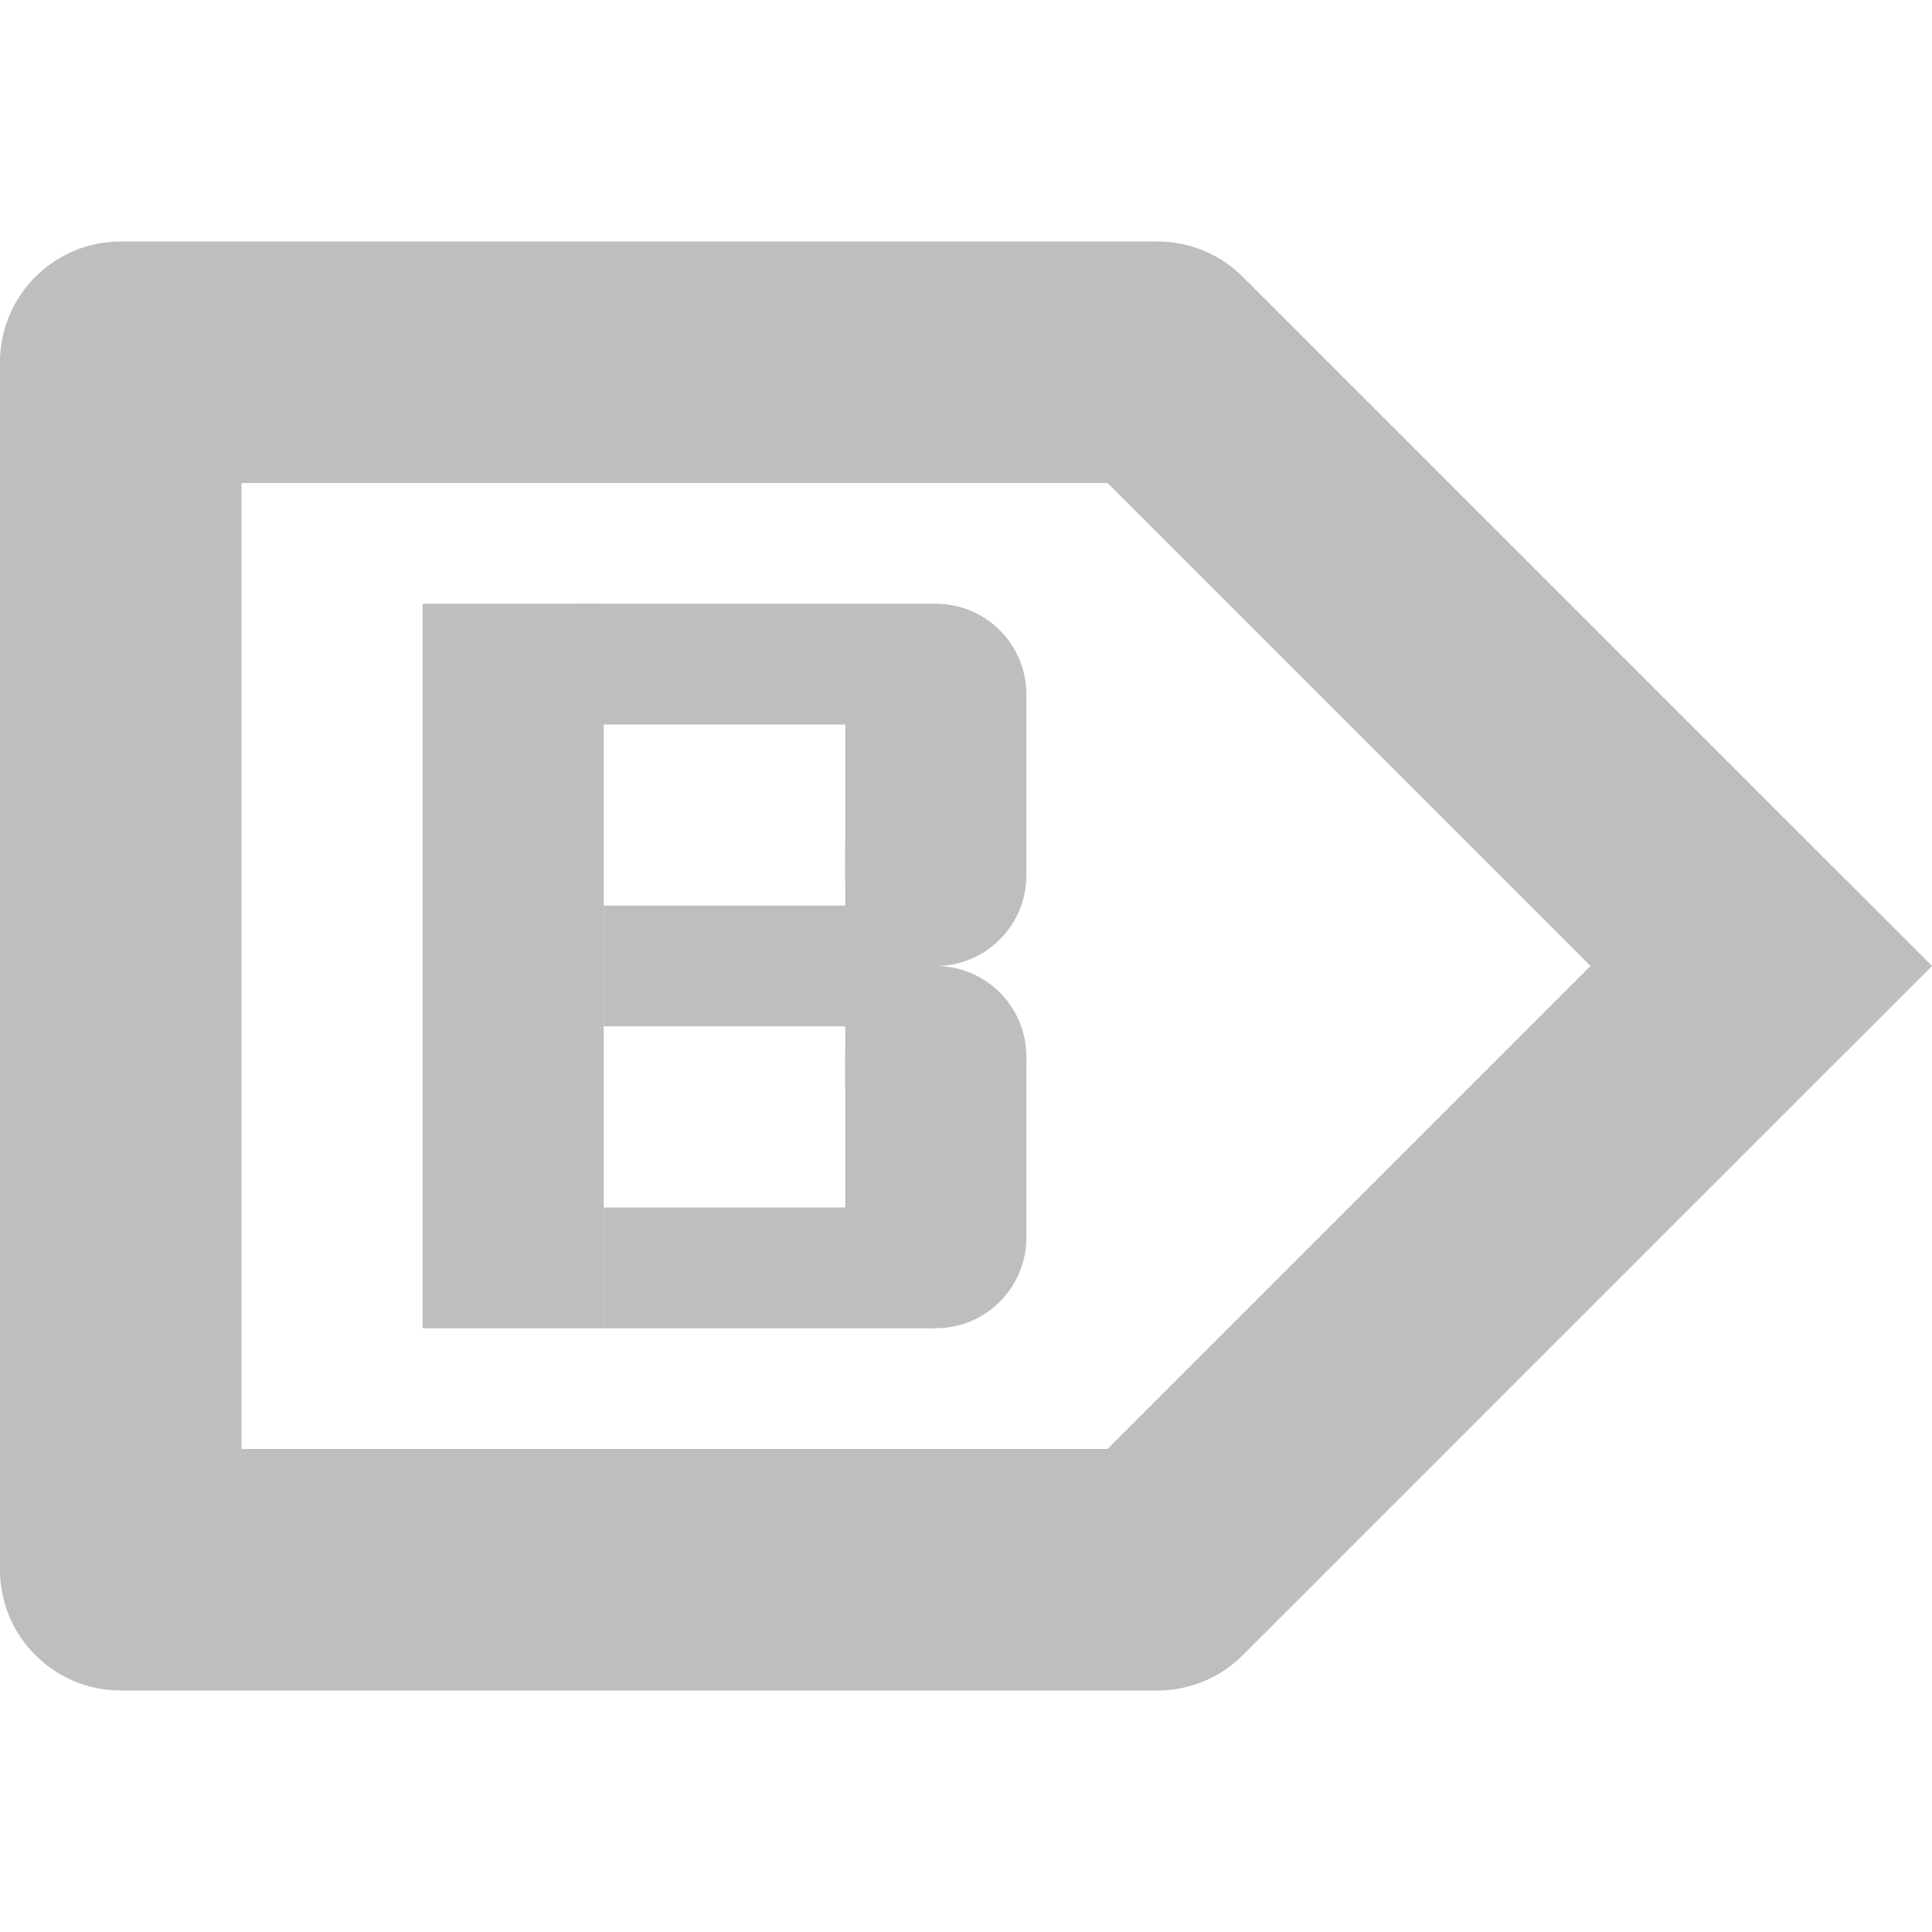
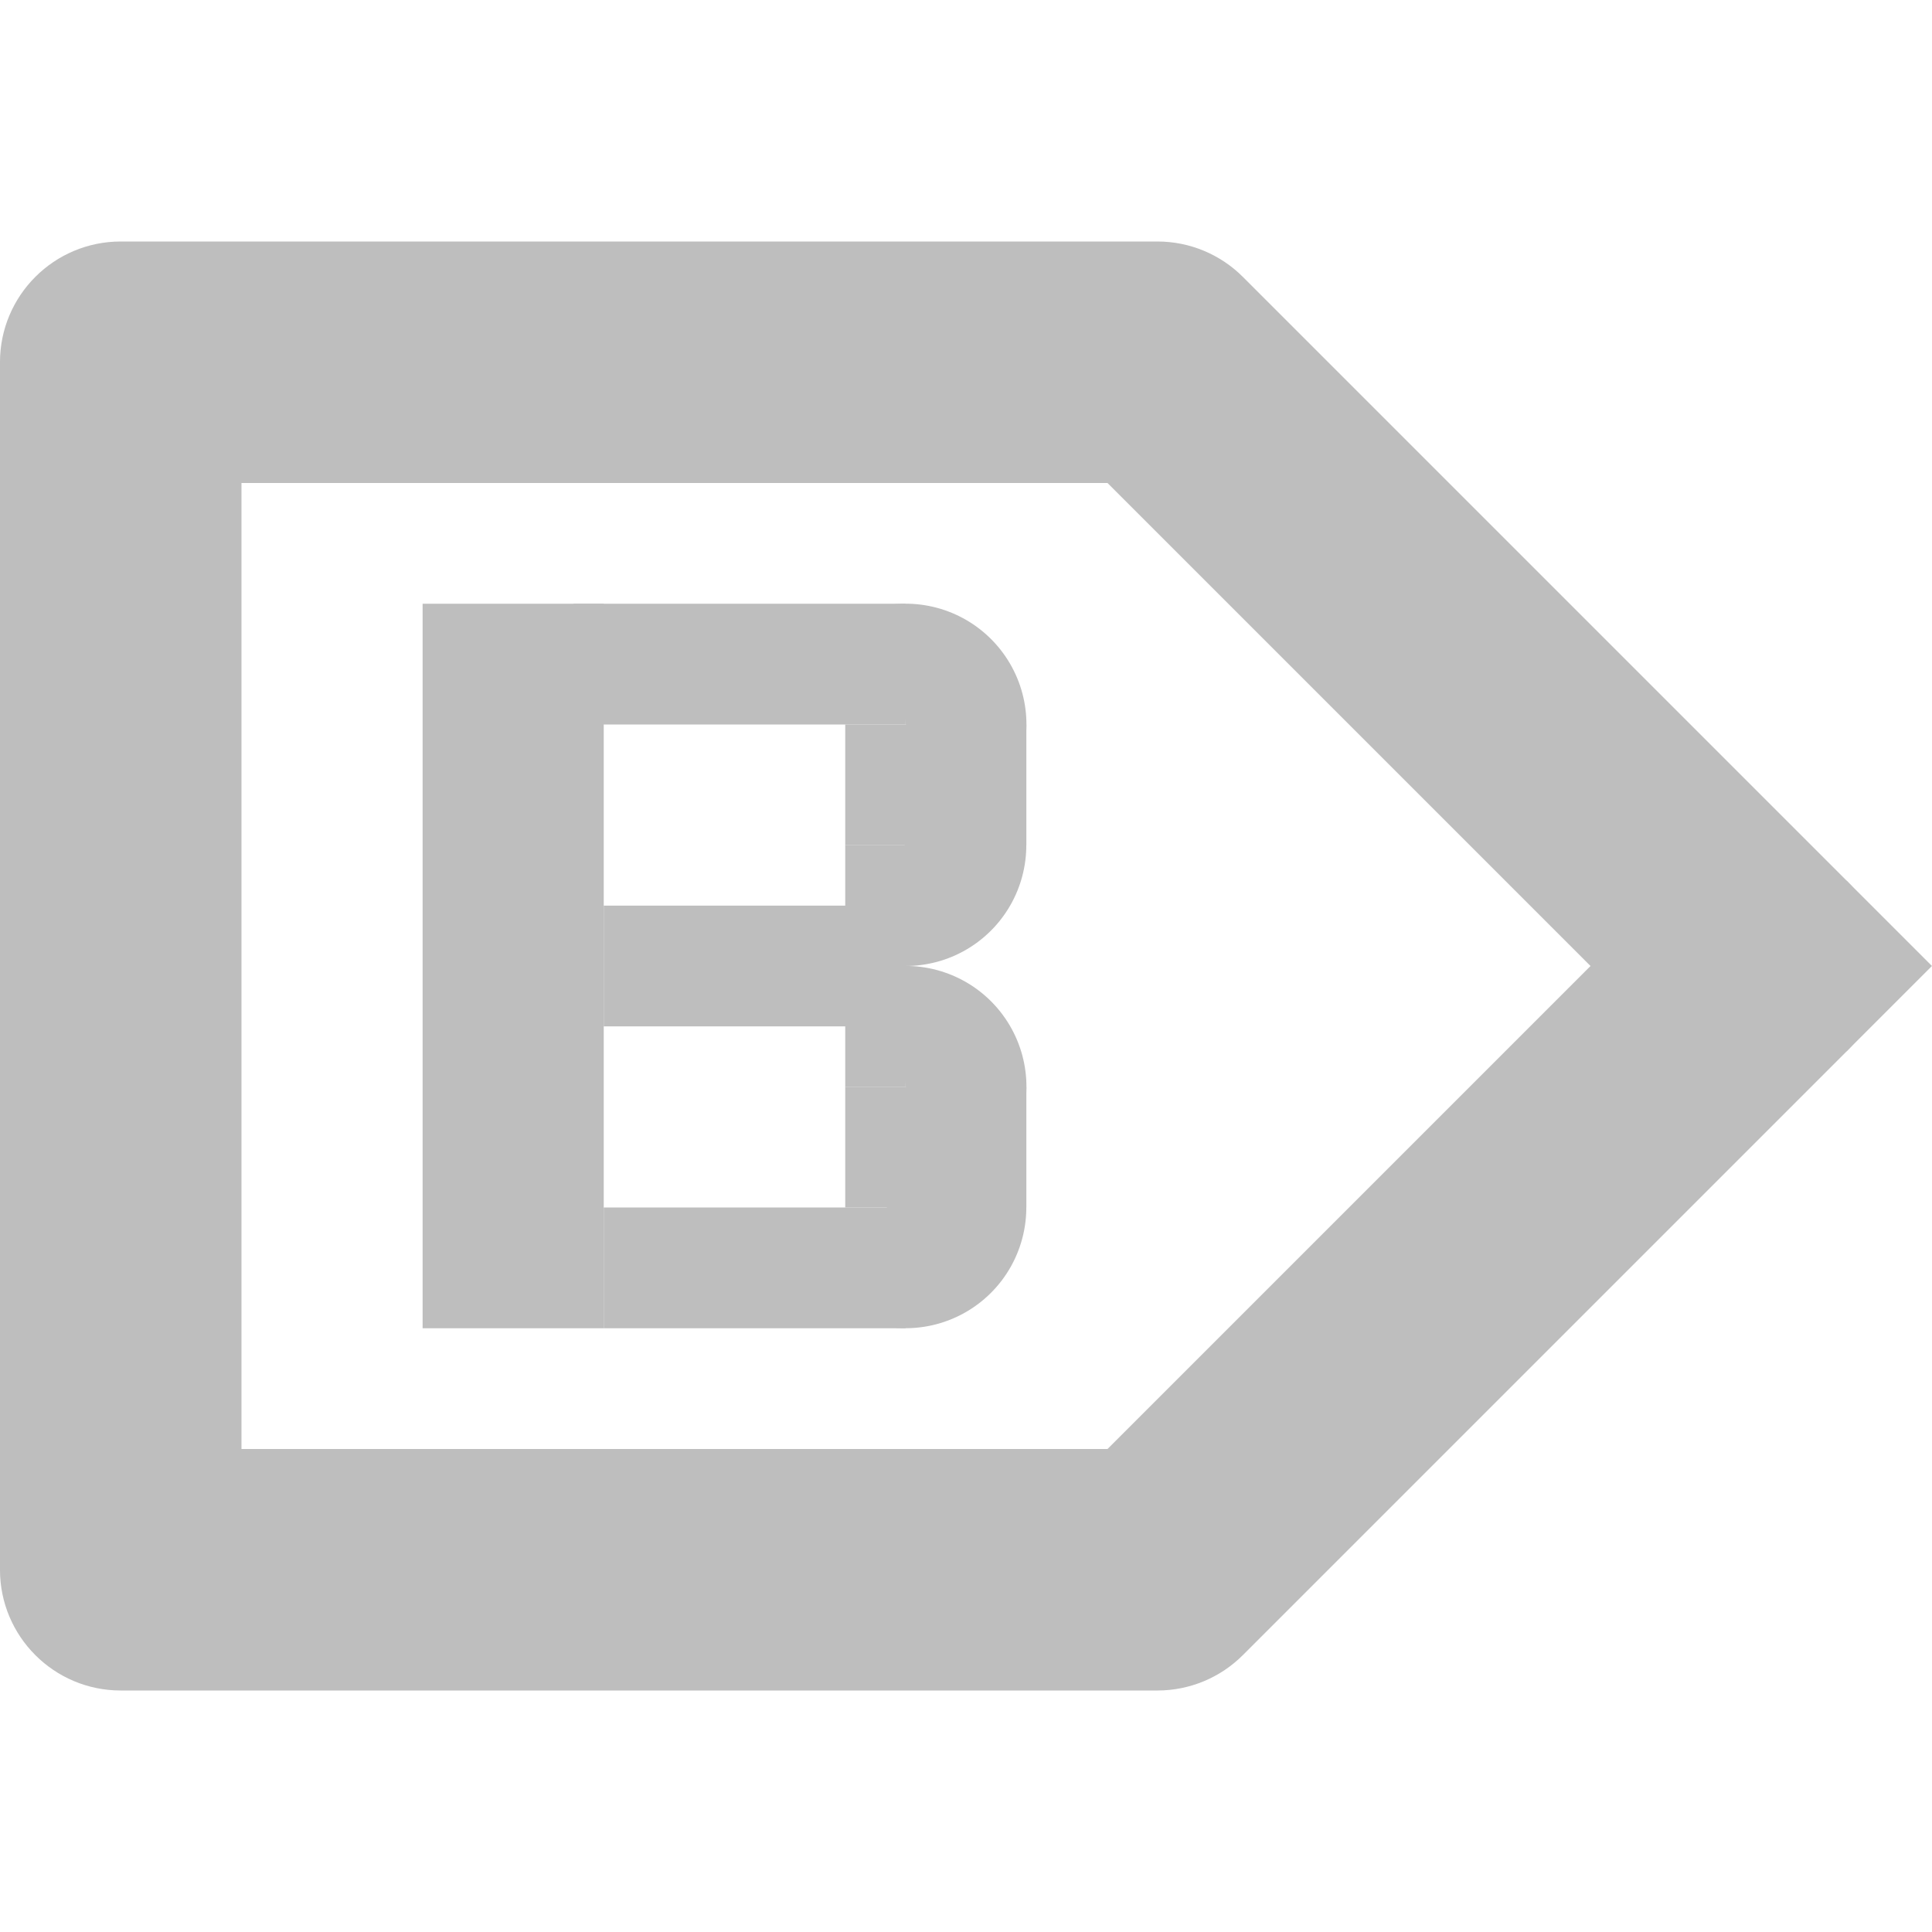
<svg xmlns="http://www.w3.org/2000/svg" enable-background="new" height="16" id="svg7384" version="1.1" width="16">
  <defs id="defs7386" />
-   <g id="layer9" style="display:none" transform="translate(-519.5002,-742)" />
-   <g id="layer10" style="display:none" transform="translate(-519.5002,-742)" />
-   <g id="layer11" style="display:none" transform="translate(-519.5002,-742)" />
-   <g id="layer13" style="display:none" transform="translate(-519.5002,-742)" />
-   <g id="layer14" style="display:none" transform="translate(-519.5002,-742)" />
-   <g id="layer15" style="display:none" transform="translate(-519.5002,-742)" />
-   <g id="g71291" style="display:none" transform="translate(-519.5002,-742)" />
-   <g id="g4953" style="display:none" transform="translate(-519.5002,-742)" />
-   <g id="layer12" style="display:inline" transform="translate(-519.5002,-742)">
-     <path d="m 907.986,151.674 h 1 v 1 h -1 z" id="rect5224" style="vector-effect:none;fill:#bebebe;fill-opacity:1;stroke:none;stroke-width:2;stroke-linecap:round;stroke-linejoin:round;stroke-miterlimit:10;stroke-dasharray:none;stroke-dashoffset:0;stroke-opacity:1" transform="rotate(45)" />
-     <path d="M 520.5 744 A 1 1 0 0 0 519.5 745 L 519.5 755 A 1 1 0 0 0 520.5 756 L 529.086 756 A 1 1 0 0 0 529.793 755.707 L 534.793 750.707 A 1 1 0 0 0 534.793 749.293 L 529.793 744.293 A 1 1 0 0 0 529.086 744 L 520.5 744 z M 521.5 746 L 528.672 746 L 532.672 750 L 528.672 754 L 521.5 754 L 521.5 746 z " id="path413" style="color:#000000;font-style:normal;font-variant:normal;font-weight:normal;font-stretch:normal;font-size:medium;line-height:normal;font-family:sans-serif;font-variant-ligatures:normal;font-variant-position:normal;font-variant-caps:normal;font-variant-numeric:normal;font-variant-alternates:normal;font-variant-east-asian:normal;font-feature-settings:normal;font-variation-settings:normal;text-indent:0;text-align:start;text-decoration:none;text-decoration-line:none;text-decoration-style:solid;text-decoration-color:#000000;letter-spacing:normal;word-spacing:normal;text-transform:none;writing-mode:lr-tb;direction:ltr;text-orientation:mixed;dominant-baseline:auto;baseline-shift:baseline;text-anchor:start;white-space:normal;shape-padding:0;shape-margin:0;inline-size:0;clip-rule:nonzero;display:inline;overflow:visible;visibility:visible;isolation:auto;mix-blend-mode:normal;color-interpolation:sRGB;color-interpolation-filters:linearRGB;solid-color:#000000;solid-opacity:1;vector-effect:none;fill:#bebebe;fill-opacity:1;fill-rule:nonzero;stroke:none;stroke-width:2;stroke-linecap:round;stroke-linejoin:round;stroke-miterlimit:10;stroke-dasharray:none;stroke-dashoffset:0;stroke-opacity:1;color-rendering:auto;image-rendering:auto;shape-rendering:auto;text-rendering:auto;enable-background:accumulate;stop-color:#000000;stop-opacity:1;opacity:1" />
-     <path d="m 528,747.75 a 0.75,0.75 0 0 1 -0.75,0.75 0.75,0.75 0 0 1 -0.75,-0.75 0.75,0.75 0 0 1 0.75,-0.75 0.75,0.75 0 0 1 0.75,0.75" id="path5322" style="vector-effect:none;fill:#bebebe;fill-opacity:1;stroke:none;stroke-width:1.5;stroke-linecap:square;stroke-linejoin:round;stroke-miterlimit:3;stroke-dasharray:none;stroke-dashoffset:0;stroke-opacity:1" />
-     <path d="m 523,747 h 1.5 v 6 h -1.5 z" id="rect5348" style="vector-effect:none;fill:#bebebe;fill-opacity:1;stroke:none;stroke-width:1.5;stroke-linecap:round;stroke-linejoin:round;stroke-miterlimit:3;stroke-dasharray:none;stroke-dashoffset:0;stroke-opacity:1" />
-     <path d="m 524.25,747 h 3 v 1 h -3 z" id="rect5350" style="vector-effect:none;fill:#bebebe;fill-opacity:1;stroke:none;stroke-width:1.5;stroke-linecap:round;stroke-linejoin:round;stroke-miterlimit:3;stroke-dasharray:none;stroke-dashoffset:0;stroke-opacity:1" />
-     <path d="m 524.5,752 h 2.75 v 1 h -2.75 z" id="rect5352" style="vector-effect:none;fill:#bebebe;fill-opacity:1;stroke:none;stroke-width:1.5;stroke-linecap:round;stroke-linejoin:round;stroke-miterlimit:3;stroke-dasharray:none;stroke-dashoffset:0;stroke-opacity:1" />
-     <path d="m 524.5,749.5 h 2.75 v 1 h -2.75 z" id="rect5356" style="vector-effect:none;fill:#bebebe;fill-opacity:1;stroke:none;stroke-width:1.5;stroke-linecap:round;stroke-linejoin:round;stroke-miterlimit:3;stroke-dasharray:none;stroke-dashoffset:0;stroke-opacity:1" />
-     <path d="m 526.5,747.75 h 1.5 v 1.5 h -1.5 z" id="rect5358" style="vector-effect:none;fill:#bebebe;fill-opacity:1;stroke:none;stroke-width:1.5;stroke-linecap:round;stroke-linejoin:round;stroke-miterlimit:3;stroke-dasharray:none;stroke-dashoffset:0;stroke-opacity:1" />
-     <path d="m 526.5,750.75 h 1.5 v 1.5 h -1.5 z" id="rect5383" style="vector-effect:none;fill:#bebebe;fill-opacity:1;stroke:none;stroke-width:1.5;stroke-linecap:round;stroke-linejoin:round;stroke-miterlimit:3;stroke-dasharray:none;stroke-dashoffset:0;stroke-opacity:1" />
-     <path d="m 528,752.25 a 0.75,0.75 0 0 1 -0.75,0.75 0.75,0.75 0 0 1 -0.75,-0.75 0.75,0.75 0 0 1 0.75,-0.75 0.75,0.75 0 0 1 0.75,0.75" id="ellipse5385" style="vector-effect:none;fill:#bebebe;fill-opacity:1;stroke:none;stroke-width:1.5;stroke-linecap:square;stroke-linejoin:round;stroke-miterlimit:3;stroke-dasharray:none;stroke-dashoffset:0;stroke-opacity:1" />
-     <path d="m 528,750.75 a 0.75,0.75 0 0 1 -0.75,0.75 0.75,0.75 0 0 1 -0.75,-0.75 0.75,0.75 0 0 1 0.75,-0.75 0.75,0.75 0 0 1 0.75,0.75" id="ellipse5387" style="vector-effect:none;fill:#bebebe;fill-opacity:1;stroke:none;stroke-width:1.5;stroke-linecap:square;stroke-linejoin:round;stroke-miterlimit:3;stroke-dasharray:none;stroke-dashoffset:0;stroke-opacity:1" />
-     <path d="m 528,749.25 a 0.75,0.75 0 0 1 -0.75,0.75 0.75,0.75 0 0 1 -0.75,-0.75 0.75,0.75 0 0 1 0.75,-0.75 0.75,0.75 0 0 1 0.75,0.75" id="ellipse5389" style="vector-effect:none;fill:#bebebe;fill-opacity:1;stroke:none;stroke-width:1.5;stroke-linecap:square;stroke-linejoin:round;stroke-miterlimit:3;stroke-dasharray:none;stroke-dashoffset:0;stroke-opacity:1" />
-     <path d="m 526.5,749 h 0.75 v 2 h -0.75 z" id="rect5391" style="vector-effect:none;fill:#bebebe;fill-opacity:1;stroke:none;stroke-width:1.5;stroke-linecap:round;stroke-linejoin:round;stroke-miterlimit:3;stroke-dasharray:none;stroke-dashoffset:0;stroke-opacity:1" />
+   <g id="layer9" style="display:none" transform="translate(-520.0002,-742)" />
+   <g id="layer10" style="display:none" transform="translate(-520.0002,-742)" />
+   <g id="layer11" style="display:none" transform="translate(-520.0002,-742)" />
+   <g id="layer13" style="display:none" transform="translate(-520.0002,-742)" />
+   <g id="layer14" style="display:none" transform="translate(-520.0002,-742)" />
+   <g id="layer15" style="display:none" transform="translate(-520.0002,-742)" />
+   <g id="g71291" style="display:none" transform="translate(-520.0002,-742)" />
+   <g id="g4953" style="display:none" transform="translate(-520.0002,-742)" />
+   <g id="layer12" style="display:inline" transform="translate(-520.0002,-742)">
+     <path d="m 908.339,151.321 h 1 v 1 h -1 z" id="rect5224" style="vector-effect:none;fill:#bebebe;fill-opacity:1;stroke:none;stroke-width:2;stroke-linecap:round;stroke-linejoin:round;stroke-miterlimit:10;stroke-dasharray:none;stroke-dashoffset:0;stroke-opacity:1" transform="rotate(45)" />
+     <path d="M 521 744 A 1 1 0 0 0 520 745 L 520 755 A 1 1 0 0 0 521 756 L 529.586 756 A 1 1 0 0 0 530.293 755.707 L 535.293 750.707 A 1 1 0 0 0 535.293 749.293 L 530.293 744.293 A 1 1 0 0 0 529.586 744 L 521 744 z M 522 746 L 529.172 746 L 533.172 750 L 529.172 754 L 522 754 L 522 746 z " id="path429" style="color:#000000;font-style:normal;font-variant:normal;font-weight:normal;font-stretch:normal;font-size:medium;line-height:normal;font-family:sans-serif;font-variant-ligatures:normal;font-variant-position:normal;font-variant-caps:normal;font-variant-numeric:normal;font-variant-alternates:normal;font-variant-east-asian:normal;font-feature-settings:normal;font-variation-settings:normal;text-indent:0;text-align:start;text-decoration:none;text-decoration-line:none;text-decoration-style:solid;text-decoration-color:#000000;letter-spacing:normal;word-spacing:normal;text-transform:none;writing-mode:lr-tb;direction:ltr;text-orientation:mixed;dominant-baseline:auto;baseline-shift:baseline;text-anchor:start;white-space:normal;shape-padding:0;shape-margin:0;inline-size:0;clip-rule:nonzero;display:inline;overflow:visible;visibility:visible;isolation:auto;mix-blend-mode:normal;color-interpolation:sRGB;color-interpolation-filters:linearRGB;solid-color:#000000;solid-opacity:1;vector-effect:none;fill:#bebebe;fill-opacity:1;fill-rule:nonzero;stroke:none;stroke-width:2;stroke-linecap:round;stroke-linejoin:round;stroke-miterlimit:10;stroke-dasharray:none;stroke-dashoffset:0;stroke-opacity:1;color-rendering:auto;image-rendering:auto;shape-rendering:auto;text-rendering:auto;enable-background:accumulate;stop-color:#000000;stop-opacity:1;opacity:1" />
+     <path d="m 527.387,747.006 a 1,1 0 0 1 0.939,0.429 1,1 0 0 1 0.06,1.03 L 527.5,748 Z" id="path5322" style="vector-effect:none;fill:#bebebe;fill-opacity:1;stroke:none;stroke-width:1.5;stroke-linecap:square;stroke-linejoin:round;stroke-miterlimit:3;stroke-dasharray:none;stroke-dashoffset:0;stroke-opacity:1" />
+     <path d="m 523.5,747 h 1.5 v 6 h -1.5 z" id="rect5348" style="vector-effect:none;fill:#bebebe;fill-opacity:1;stroke:none;stroke-width:1.5;stroke-linecap:round;stroke-linejoin:round;stroke-miterlimit:3;stroke-dasharray:none;stroke-dashoffset:0;stroke-opacity:1" />
+     <path d="m 524.75,747 h 2.75 v 1 h -2.75 z" id="rect5350" style="vector-effect:none;fill:#bebebe;fill-opacity:1;stroke:none;stroke-width:1.5;stroke-linecap:round;stroke-linejoin:round;stroke-miterlimit:3;stroke-dasharray:none;stroke-dashoffset:0;stroke-opacity:1" />
+     <path d="m 525,752 h 2.5 v 1 h -2.5 z" id="rect5352" style="vector-effect:none;fill:#bebebe;fill-opacity:1;stroke:none;stroke-width:1.5;stroke-linecap:round;stroke-linejoin:round;stroke-miterlimit:3;stroke-dasharray:none;stroke-dashoffset:0;stroke-opacity:1" />
+     <path d="m 525,749.5 h 2.5 v 1 h -2.5 z" id="rect5356" style="vector-effect:none;fill:#bebebe;fill-opacity:1;stroke:none;stroke-width:1.5;stroke-linecap:round;stroke-linejoin:round;stroke-miterlimit:3;stroke-dasharray:none;stroke-dashoffset:0;stroke-opacity:1" />
+     <path d="m 527,748 h 1.5 v 1 h -1.5 z" id="rect5358" style="vector-effect:none;fill:#bebebe;fill-opacity:1;stroke:none;stroke-width:1.5;stroke-linecap:round;stroke-linejoin:round;stroke-miterlimit:3;stroke-dasharray:none;stroke-dashoffset:0;stroke-opacity:1" />
+     <path d="m 527,751 h 1.5 v 1 h -1.5 z" id="rect5383" style="vector-effect:none;fill:#bebebe;fill-opacity:1;stroke:none;stroke-width:1.5;stroke-linecap:round;stroke-linejoin:round;stroke-miterlimit:3;stroke-dasharray:none;stroke-dashoffset:0;stroke-opacity:1" />
+     <path d="m 528.127,751.221 a 1,1 0 0 1 0.347,1.004 1,1 0 0 1 -0.753,0.75 1,1 0 0 1 -1.003,-0.352" id="ellipse5385" style="vector-effect:none;fill:#bebebe;fill-opacity:1;stroke:none;stroke-width:1.5;stroke-linecap:square;stroke-linejoin:round;stroke-miterlimit:3;stroke-dasharray:none;stroke-dashoffset:0;stroke-opacity:1" />
+     <path d="m 527,749 h 0.5 v 2 h -0.5 z" id="rect5391" style="vector-effect:none;fill:#bebebe;fill-opacity:1;stroke:none;stroke-width:1.5;stroke-linecap:round;stroke-linejoin:round;stroke-miterlimit:3;stroke-dasharray:none;stroke-dashoffset:0;stroke-opacity:1" />
+     <path d="m 528.127,748.221 a 1,1 0 0 1 0.36,0.937 1,1 0 0 1 -0.635,0.778 1,1 0 0 1 -0.99,-0.166" id="path7186" style="vector-effect:none;fill:#bebebe;fill-opacity:1;stroke:none;stroke-width:1.5;stroke-linecap:square;stroke-linejoin:round;stroke-miterlimit:3;stroke-dasharray:none;stroke-dashoffset:0;stroke-opacity:1" />
+     <path d="m 527.387,750.006 a 1,1 0 0 1 0.939,0.429 1,1 0 0 1 0.06,1.03 L 527.5,751 Z" id="path7188" style="vector-effect:none;fill:#bebebe;fill-opacity:1;stroke:none;stroke-width:1.5;stroke-linecap:square;stroke-linejoin:round;stroke-miterlimit:3;stroke-dasharray:none;stroke-dashoffset:0;stroke-opacity:1" />
  </g>
</svg>
